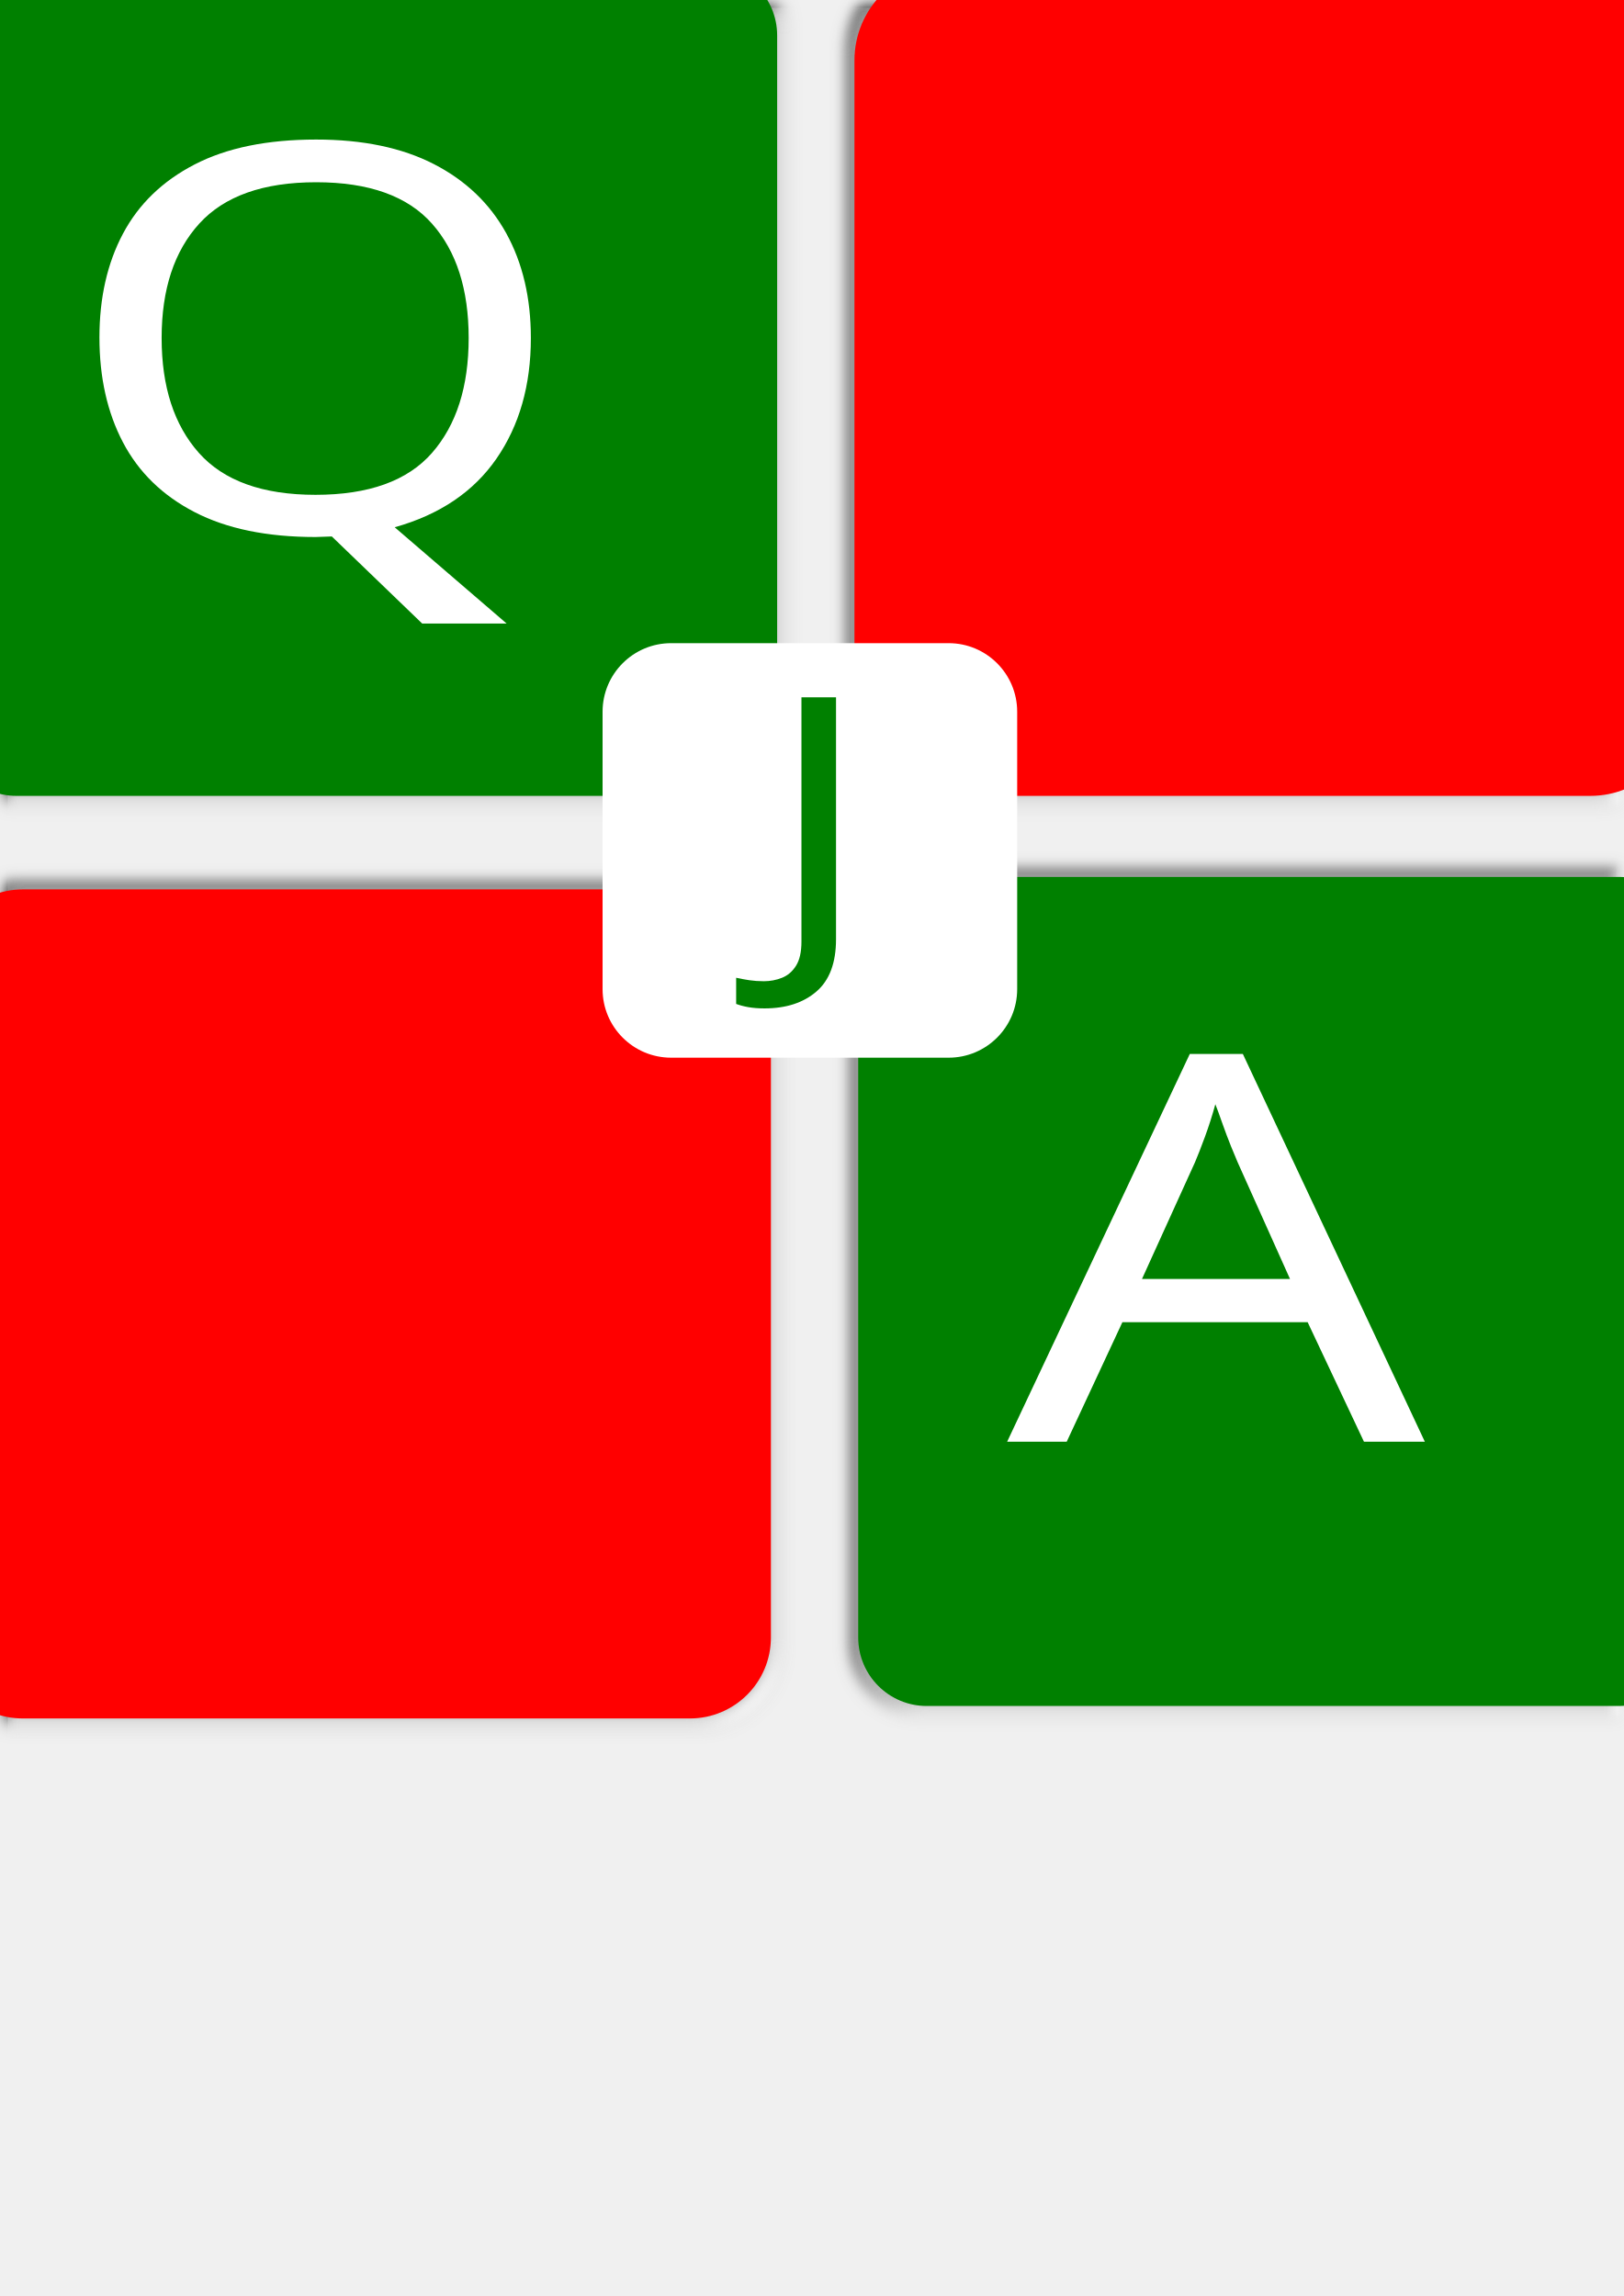
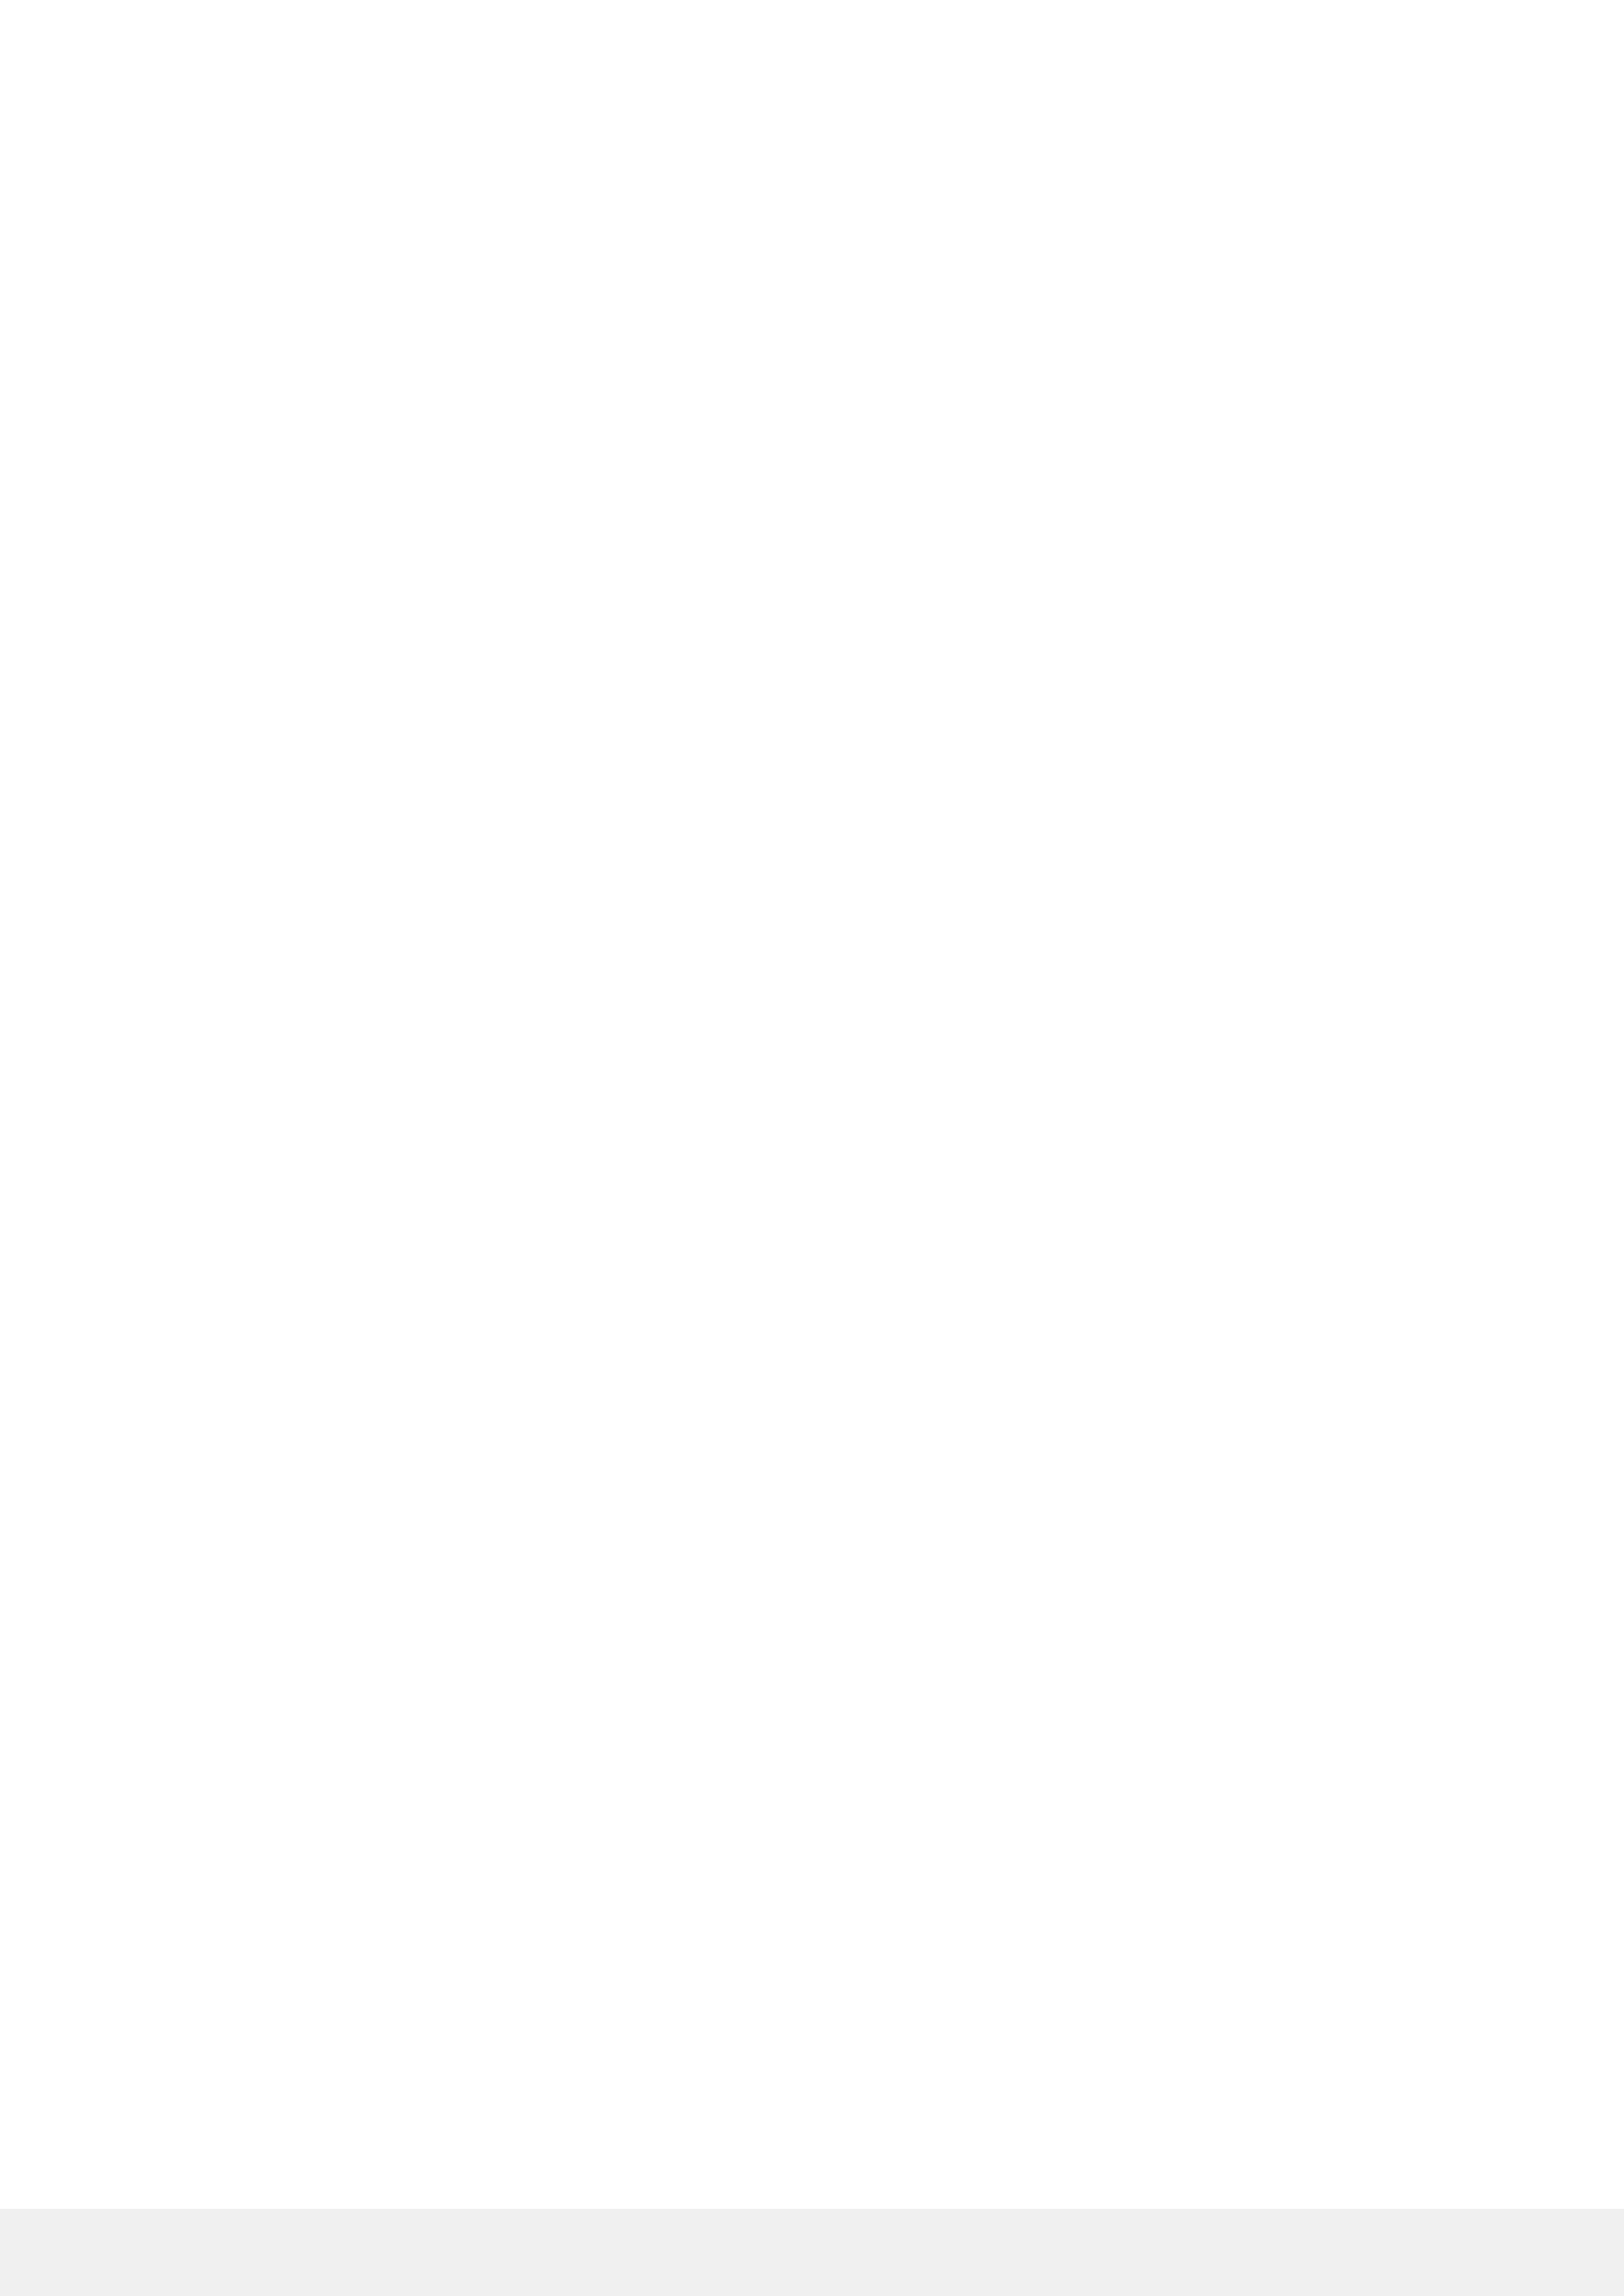
<svg xmlns="http://www.w3.org/2000/svg" width="210mm" height="297mm" viewBox="0 0 744.094 1052.362" id="svg2" version="1.1">
  <defs id="defs4">
    <filter id="filter4525" style="color-interpolation-filters:sRGB;">
      <feMorphology id="feMorphology4527" radius="3.6" operator="dilate" in="SourceAlpha" result="result1" />
      <feGaussianBlur id="feGaussianBlur4529" result="result0" in="result1" stdDeviation="3.6" />
      <feDiffuseLighting id="feDiffuseLighting4531" surfaceScale="-5">
        <feDistantLight id="feDistantLight4533" azimuth="225" elevation="45" />
      </feDiffuseLighting>
      <feComposite id="feComposite4535" result="result91" operator="in" in2="result0" />
      <feComposite id="feComposite4537" in2="result91" in="SourceGraphic" />
    </filter>
    <filter id="filter4539" style="color-interpolation-filters:sRGB;">
      <feMorphology id="feMorphology4541" radius="3.6" operator="dilate" in="SourceAlpha" result="result1" />
      <feGaussianBlur id="feGaussianBlur4543" result="result0" in="result1" stdDeviation="3.6" />
      <feDiffuseLighting id="feDiffuseLighting4545" surfaceScale="-5">
        <feDistantLight id="feDistantLight4547" azimuth="225" elevation="45" />
      </feDiffuseLighting>
      <feComposite id="feComposite4549" result="result91" operator="in" in2="result0" />
      <feComposite id="feComposite4551" in2="result91" in="SourceGraphic" />
    </filter>
    <filter id="filter4553" style="color-interpolation-filters:sRGB;">
      <feMorphology id="feMorphology4555" radius="3.6" operator="dilate" in="SourceAlpha" result="result1" />
      <feGaussianBlur id="feGaussianBlur4557" result="result0" in="result1" stdDeviation="3.6" />
      <feDiffuseLighting id="feDiffuseLighting4559" surfaceScale="-5">
        <feDistantLight id="feDistantLight4561" azimuth="225" elevation="45" />
      </feDiffuseLighting>
      <feComposite id="feComposite4563" result="result91" operator="in" in2="result0" />
      <feComposite id="feComposite4565" in2="result91" in="SourceGraphic" />
    </filter>
    <filter id="filter4567" style="color-interpolation-filters:sRGB;">
      <feMorphology id="feMorphology4569" radius="3.6" operator="dilate" in="SourceAlpha" result="result1" />
      <feGaussianBlur id="feGaussianBlur4571" result="result0" in="result1" stdDeviation="3.6" />
      <feDiffuseLighting id="feDiffuseLighting4573" surfaceScale="-5">
        <feDistantLight id="feDistantLight4575" azimuth="225" elevation="45" />
      </feDiffuseLighting>
      <feComposite id="feComposite4577" result="result91" operator="in" in2="result0" />
      <feComposite id="feComposite4579" in2="result91" in="SourceGraphic" />
    </filter>
+     <filter id="filter4525-4" style="color-interpolation-filters:sRGB">
+       <feMorphology id="feMorphology4527-9" radius="3.6" operator="dilate" in="SourceAlpha" result="result1" />
+       <feGaussianBlur id="feGaussianBlur4529-2" result="result0" in="result1" stdDeviation="3.6" />
+       <feDiffuseLighting id="feDiffuseLighting4531-0" surfaceScale="-5">
+         <feDistantLight id="feDistantLight4533-6" azimuth="225" elevation="45" />
+       </feDiffuseLighting>
+       <feComposite id="feComposite4535-7" result="result91" operator="in" in2="result0" />
+       <feComposite id="feComposite4537-9" in2="result91" in="SourceGraphic" />
+     </filter>
+     <filter id="filter4539-0" style="color-interpolation-filters:sRGB">
+       <feMorphology id="feMorphology4541-1" radius="3.6" operator="dilate" in="SourceAlpha" result="result1" />
+       <feGaussianBlur id="feGaussianBlur4543-8" result="result0" in="result1" stdDeviation="3.6" />
+       <feDiffuseLighting id="feDiffuseLighting4545-6" surfaceScale="-5">
+         <feDistantLight id="feDistantLight4547-9" azimuth="225" elevation="45" />
+       </feDiffuseLighting>
+       <feComposite id="feComposite4549-3" result="result91" operator="in" in2="result0" />
+       <feComposite id="feComposite4551-2" in2="result91" in="SourceGraphic" />
+     </filter>
+     <filter id="filter4553-4" style="color-interpolation-filters:sRGB">
+       <feMorphology id="feMorphology4555-0" radius="3.6" operator="dilate" in="SourceAlpha" result="result1" />
+       <feGaussianBlur id="feGaussianBlur4557-4" result="result0" in="result1" stdDeviation="3.6" />
+       <feDiffuseLighting id="feDiffuseLighting4559-0" surfaceScale="-5">
+         <feDistantLight id="feDistantLight4561-7" azimuth="225" elevation="45" />
+       </feDiffuseLighting>
+       <feComposite id="feComposite4563-9" result="result91" operator="in" in2="result0" />
+       <feComposite id="feComposite4565-9" in2="result91" in="SourceGraphic" />
+     </filter>
+     <filter id="filter4567-8" style="color-interpolation-filters:sRGB">
+       <feMorphology id="feMorphology4569-2" radius="3.6" operator="dilate" in="SourceAlpha" result="result1" />
+       <feGaussianBlur id="feGaussianBlur4571-9" result="result0" in="result1" stdDeviation="3.6" />
+       <feDiffuseLighting id="feDiffuseLighting4573-9" surfaceScale="-5">
+         <feDistantLight id="feDistantLight4575-4" azimuth="225" elevation="45" />
+       </feDiffuseLighting>
+       <feComposite id="feComposite4577-6" result="result91" operator="in" in2="result0" />
+       <feComposite id="feComposite4579-2" in2="result91" in="SourceGraphic" />
+     </filter>
  </defs>
  <g id="layer1">
-     <g id="g4629" transform="translate(1070.428,-56.14286)">
+     <g id="g4629" transform="matrix(1.962617,0,0,2.009569,2500.333,-1364.538)">
      <g id="g4412">
-         <rect ry="31.429" style="opacity:1;fill:#008000;fill-opacity:1;fill-rule:nonzero;stroke:none;stroke-width:32;stroke-linecap:butt;stroke-linejoin:round;stroke-miterlimit:4;stroke-dasharray:none;stroke-dashoffset:0;stroke-opacity:1;filter:url(#filter4525)" id="rect4376" width="380" height="380" x="-1094.285" y="40.934" />
-         <text xml:space="preserve" style="font-style:normal;font-weight:normal;font-size:272.709px;line-height:125%;font-family:sans-serif;letter-spacing:0px;word-spacing:0px;fill:#ffffff;fill-opacity:1;stroke:none;stroke-width:1px;stroke-linecap:butt;stroke-linejoin:miter;stroke-opacity:1" x="-948.163" y="329.838" id="text4232" transform="scale(1.100197,0.9089278)">
-           <tspan id="tspan4234" x="-948.163" y="329.838">Q</tspan>
-         </text>
-         <rect ry="42.857" y="40.934" x="-678.857" height="380" width="380" id="rect4392" style="opacity:1;fill:#ff0000;fill-opacity:1;fill-rule:nonzero;stroke:none;stroke-width:32;stroke-linecap:butt;stroke-linejoin:round;stroke-miterlimit:4;stroke-dasharray:none;stroke-dashoffset:0;stroke-opacity:1;filter:url(#filter4539)" />
-         <rect ry="37.143" y="463.791" x="-1097.142" height="380" width="380" id="rect4394" style="opacity:1;fill:#ff0000;fill-opacity:1;fill-rule:nonzero;stroke:none;stroke-width:32;stroke-linecap:butt;stroke-linejoin:round;stroke-miterlimit:4;stroke-dasharray:none;stroke-dashoffset:0;stroke-opacity:1;filter:url(#filter4553)" />
-         <rect ry="31.429" style="opacity:1;fill:#008000;fill-opacity:1;fill-rule:nonzero;stroke:none;stroke-width:32;stroke-linecap:butt;stroke-linejoin:round;stroke-miterlimit:4;stroke-dasharray:none;stroke-dashoffset:0;stroke-opacity:1;filter:url(#filter4567)" id="rect4396" width="380" height="380" x="-677.143" y="458.076" />
-         <rect ry="31.429" y="350.934" x="-794.285" height="190" width="190" id="rect4402" style="opacity:1;fill:#ffffff;fill-opacity:1;fill-rule:nonzero;stroke:none;stroke-width:32;stroke-linecap:butt;stroke-linejoin:round;stroke-miterlimit:4;stroke-dasharray:none;stroke-dashoffset:0;stroke-opacity:1" />
-         <text transform="scale(1.100197,0.9089278)" id="text4404" y="788.777" x="-553.429" style="font-style:normal;font-weight:normal;font-size:272.709px;line-height:125%;font-family:sans-serif;letter-spacing:0px;word-spacing:0px;fill:#ffffff;fill-opacity:1;stroke:none;stroke-width:1px;stroke-linecap:butt;stroke-linejoin:miter;stroke-opacity:1" xml:space="preserve">
-           <tspan y="788.777" x="-553.429" id="tspan4406">A</tspan>
-         </text>
-         <text xml:space="preserve" style="font-style:normal;font-weight:normal;font-size:166.61px;line-height:125%;font-family:sans-serif;letter-spacing:0px;word-spacing:0px;fill:#008000;fill-opacity:1;stroke:none;stroke-width:1px;stroke-linecap:butt;stroke-linejoin:miter;stroke-opacity:1" x="-681.001" y="515.865" id="text4408" transform="scale(1.056299,0.9467016)">
-           <tspan id="tspan4410" x="-681.001" y="515.865">J</tspan>
-         </text>
+         <g id="g4182" transform="matrix(0.3255359,0,0,0.3398819,-549.5132,492.3817)">
+           <rect transform="matrix(1.365658,0,0,1.38508,416.9156,-337.9488)" y="40.934" x="-1094.285" height="380" width="380" id="rect4376" style="opacity:1;fill:#008000;fill-opacity:1;fill-rule:nonzero;stroke:none;stroke-width:32;stroke-linecap:butt;stroke-linejoin:round;stroke-miterlimit:4;stroke-dasharray:none;stroke-dashoffset:0;stroke-opacity:1;filter:url(#filter4525)" ry="31.429" />
+           <text transform="scale(1.092456,0.9153683)" id="text4232" y="84.443" x="-922.41" style="font-style:normal;font-weight:normal;font-size:375.066px;line-height:125%;font-family:sans-serif;letter-spacing:0px;word-spacing:0px;fill:#ffffff;fill-opacity:1;stroke:none;stroke-width:1px;stroke-linecap:butt;stroke-linejoin:miter;stroke-opacity:1" xml:space="preserve">
+             <tspan y="84.443" x="-922.41" id="tspan4234">Q</tspan>
+           </text>
+           <rect transform="matrix(1.365658,0,0,1.38508,416.9156,-337.9488)" style="opacity:1;fill:#ff0000;fill-opacity:1;fill-rule:nonzero;stroke:none;stroke-width:32;stroke-linecap:butt;stroke-linejoin:round;stroke-miterlimit:4;stroke-dasharray:none;stroke-dashoffset:0;stroke-opacity:1;filter:url(#filter4539)" id="rect4392" width="380" height="380" x="-678.857" y="40.934" ry="42.857" />
+           <rect transform="matrix(1.365658,0,0,1.38508,416.9156,-337.9488)" style="opacity:1;fill:#ff0000;fill-opacity:1;fill-rule:nonzero;stroke:none;stroke-width:32;stroke-linecap:butt;stroke-linejoin:round;stroke-miterlimit:4;stroke-dasharray:none;stroke-dashoffset:0;stroke-opacity:1;filter:url(#filter4553)" id="rect4394" width="380" height="380" x="-1097.142" y="463.791" ry="37.143" />
+           <rect transform="matrix(1.365658,0,0,1.38508,416.9156,-337.9488)" y="458.076" x="-677.143" height="380" width="380" id="rect4396" style="opacity:1;fill:#008000;fill-opacity:1;fill-rule:nonzero;stroke:none;stroke-width:32;stroke-linecap:butt;stroke-linejoin:round;stroke-miterlimit:4;stroke-dasharray:none;stroke-dashoffset:0;stroke-opacity:1;filter:url(#filter4567)" ry="31.429" />
+           <rect style="opacity:1;fill:#ffffff;fill-opacity:1;fill-rule:nonzero;stroke:none;stroke-width:32;stroke-linecap:butt;stroke-linejoin:round;stroke-miterlimit:4;stroke-dasharray:none;stroke-dashoffset:0;stroke-opacity:1" id="rect4402" width="259.475" height="263.165" x="-667.806" y="148.122" ry="43.531" />
+           <text xml:space="preserve" style="font-style:normal;font-weight:normal;font-size:375.066px;line-height:125%;font-family:sans-serif;letter-spacing:0px;word-spacing:0px;fill:#ffffff;fill-opacity:1;stroke:none;stroke-width:1px;stroke-linecap:butt;stroke-linejoin:miter;stroke-opacity:1" x="-379.519" y="715.638" id="text4404" transform="scale(1.092456,0.9153683)">
+             <tspan id="tspan4406" x="-379.519" y="715.638">A</tspan>
+           </text>
+           <text transform="scale(1.048867,0.9534097)" id="text4408" y="355.024" x="-539.112" style="font-style:normal;font-weight:normal;font-size:229.145px;line-height:125%;font-family:sans-serif;letter-spacing:0px;word-spacing:0px;fill:#008000;fill-opacity:1;stroke:none;stroke-width:1px;stroke-linecap:butt;stroke-linejoin:miter;stroke-opacity:1" xml:space="preserve">
+             <tspan y="355.024" x="-539.112" id="tspan4410">J</tspan>
+           </text>
+         </g>
+       </g>
+     </g>
+     <g id="g4324" transform="matrix(2,0,0,2,-77.14286,-1058.076)">
+       <rect ry="0" y="-164.781" x="-1.1368684e-013" height="1200" width="1200" id="rect4183" style="fill:#ffffff" />
+       <g transform="matrix(0.7660208,0,0,0.7437617,1174.386,-47.59462)" id="g4629-8">
+         <g id="g4412-7">
+           <g transform="matrix(0.3255359,0,0,0.3398819,-549.5132,492.3817)" id="g4182-2">
+             <rect ry="31.429" style="opacity:1;fill:#008000;fill-opacity:1;fill-rule:nonzero;stroke:none;stroke-width:32;stroke-linecap:butt;stroke-linejoin:round;stroke-miterlimit:4;stroke-dasharray:none;stroke-dashoffset:0;stroke-opacity:1;filter:url(#filter4525-4)" id="rect4376-2" width="380" height="380" x="-1094.285" y="40.934" transform="matrix(1.365658,0,0,1.38508,416.9156,-337.9488)" />
+             <text xml:space="preserve" style="font-style:normal;font-weight:normal;font-size:375.066px;line-height:125%;font-family:sans-serif;letter-spacing:0px;word-spacing:0px;fill:#ffffff;fill-opacity:1;stroke:none;stroke-width:1px;stroke-linecap:butt;stroke-linejoin:miter;stroke-opacity:1" x="-922.41" y="84.443" id="text4232-1" transform="scale(1.092456,0.9153683)">
+               <tspan id="tspan4234-9" x="-922.41" y="84.443">Q</tspan>
+             </text>
+             <rect ry="42.857" y="40.934" x="-678.857" height="380" width="380" id="rect4392-0" style="opacity:1;fill:#ff0000;fill-opacity:1;fill-rule:nonzero;stroke:none;stroke-width:32;stroke-linecap:butt;stroke-linejoin:round;stroke-miterlimit:4;stroke-dasharray:none;stroke-dashoffset:0;stroke-opacity:1;filter:url(#filter4539-0)" transform="matrix(1.365658,0,0,1.38508,416.9156,-337.9488)" />
+             <rect ry="37.143" y="463.791" x="-1097.142" height="380" width="380" id="rect4394-5" style="opacity:1;fill:#ff0000;fill-opacity:1;fill-rule:nonzero;stroke:none;stroke-width:32;stroke-linecap:butt;stroke-linejoin:round;stroke-miterlimit:4;stroke-dasharray:none;stroke-dashoffset:0;stroke-opacity:1;filter:url(#filter4553-4)" transform="matrix(1.365658,0,0,1.38508,416.9156,-337.9488)" />
+             <rect ry="31.429" style="opacity:1;fill:#008000;fill-opacity:1;fill-rule:nonzero;stroke:none;stroke-width:32;stroke-linecap:butt;stroke-linejoin:round;stroke-miterlimit:4;stroke-dasharray:none;stroke-dashoffset:0;stroke-opacity:1;filter:url(#filter4567-8)" id="rect4396-1" width="380" height="380" x="-677.143" y="458.076" transform="matrix(1.365658,0,0,1.38508,416.9156,-337.9488)" />
+             <rect ry="43.531" y="148.122" x="-667.806" height="263.165" width="259.475" id="rect4402-2" style="opacity:1;fill:#ffffff;fill-opacity:1;fill-rule:nonzero;stroke:none;stroke-width:32;stroke-linecap:butt;stroke-linejoin:round;stroke-miterlimit:4;stroke-dasharray:none;stroke-dashoffset:0;stroke-opacity:1" />
+             <text transform="scale(1.092456,0.9153683)" id="text4404-3" y="715.638" x="-379.519" style="font-style:normal;font-weight:normal;font-size:375.066px;line-height:125%;font-family:sans-serif;letter-spacing:0px;word-spacing:0px;fill:#ffffff;fill-opacity:1;stroke:none;stroke-width:1px;stroke-linecap:butt;stroke-linejoin:miter;stroke-opacity:1" xml:space="preserve">
+               <tspan y="715.638" x="-379.519" id="tspan4406-0">A</tspan>
+             </text>
+             <text xml:space="preserve" style="font-style:normal;font-weight:normal;font-size:229.145px;line-height:125%;font-family:sans-serif;letter-spacing:0px;word-spacing:0px;fill:#008000;fill-opacity:1;stroke:none;stroke-width:1px;stroke-linecap:butt;stroke-linejoin:miter;stroke-opacity:1" x="-539.112" y="355.024" id="text4408-8" transform="scale(1.048867,0.9534097)">
+               <tspan id="tspan4410-5" x="-539.112" y="355.024">J</tspan>
+             </text>
+           </g>
+         </g>
      </g>
    </g>
  </g>
</svg>
